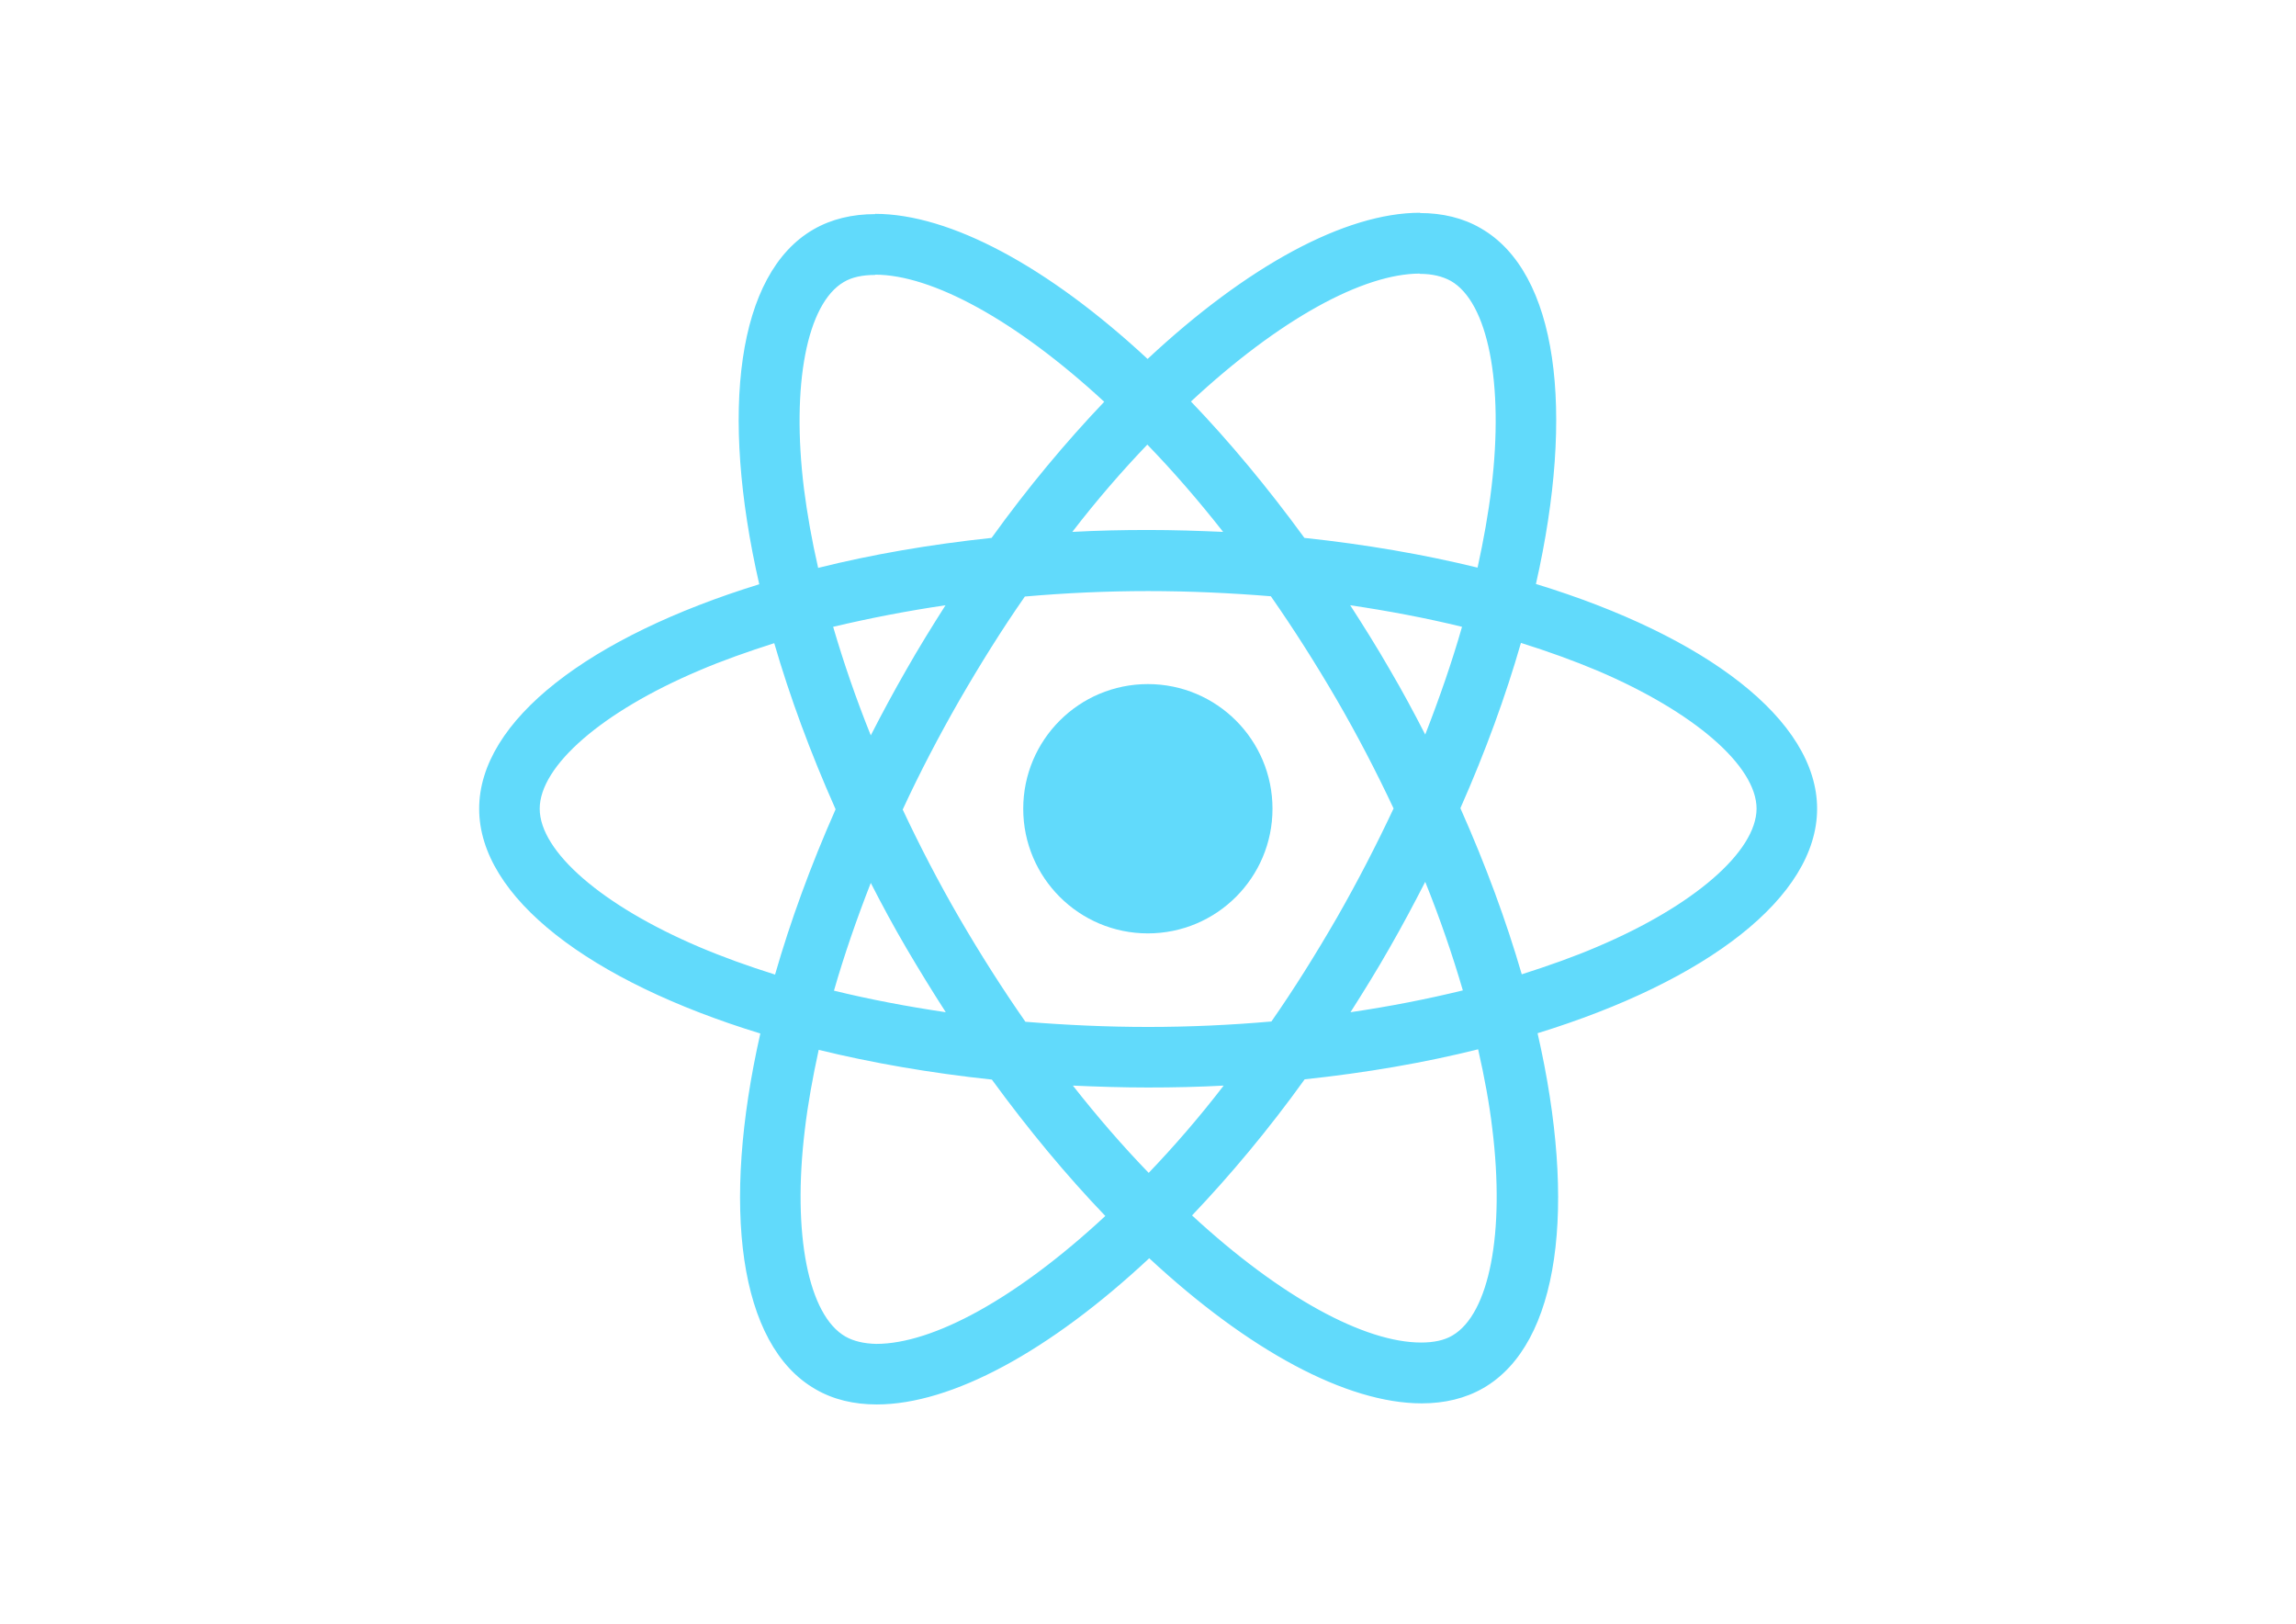
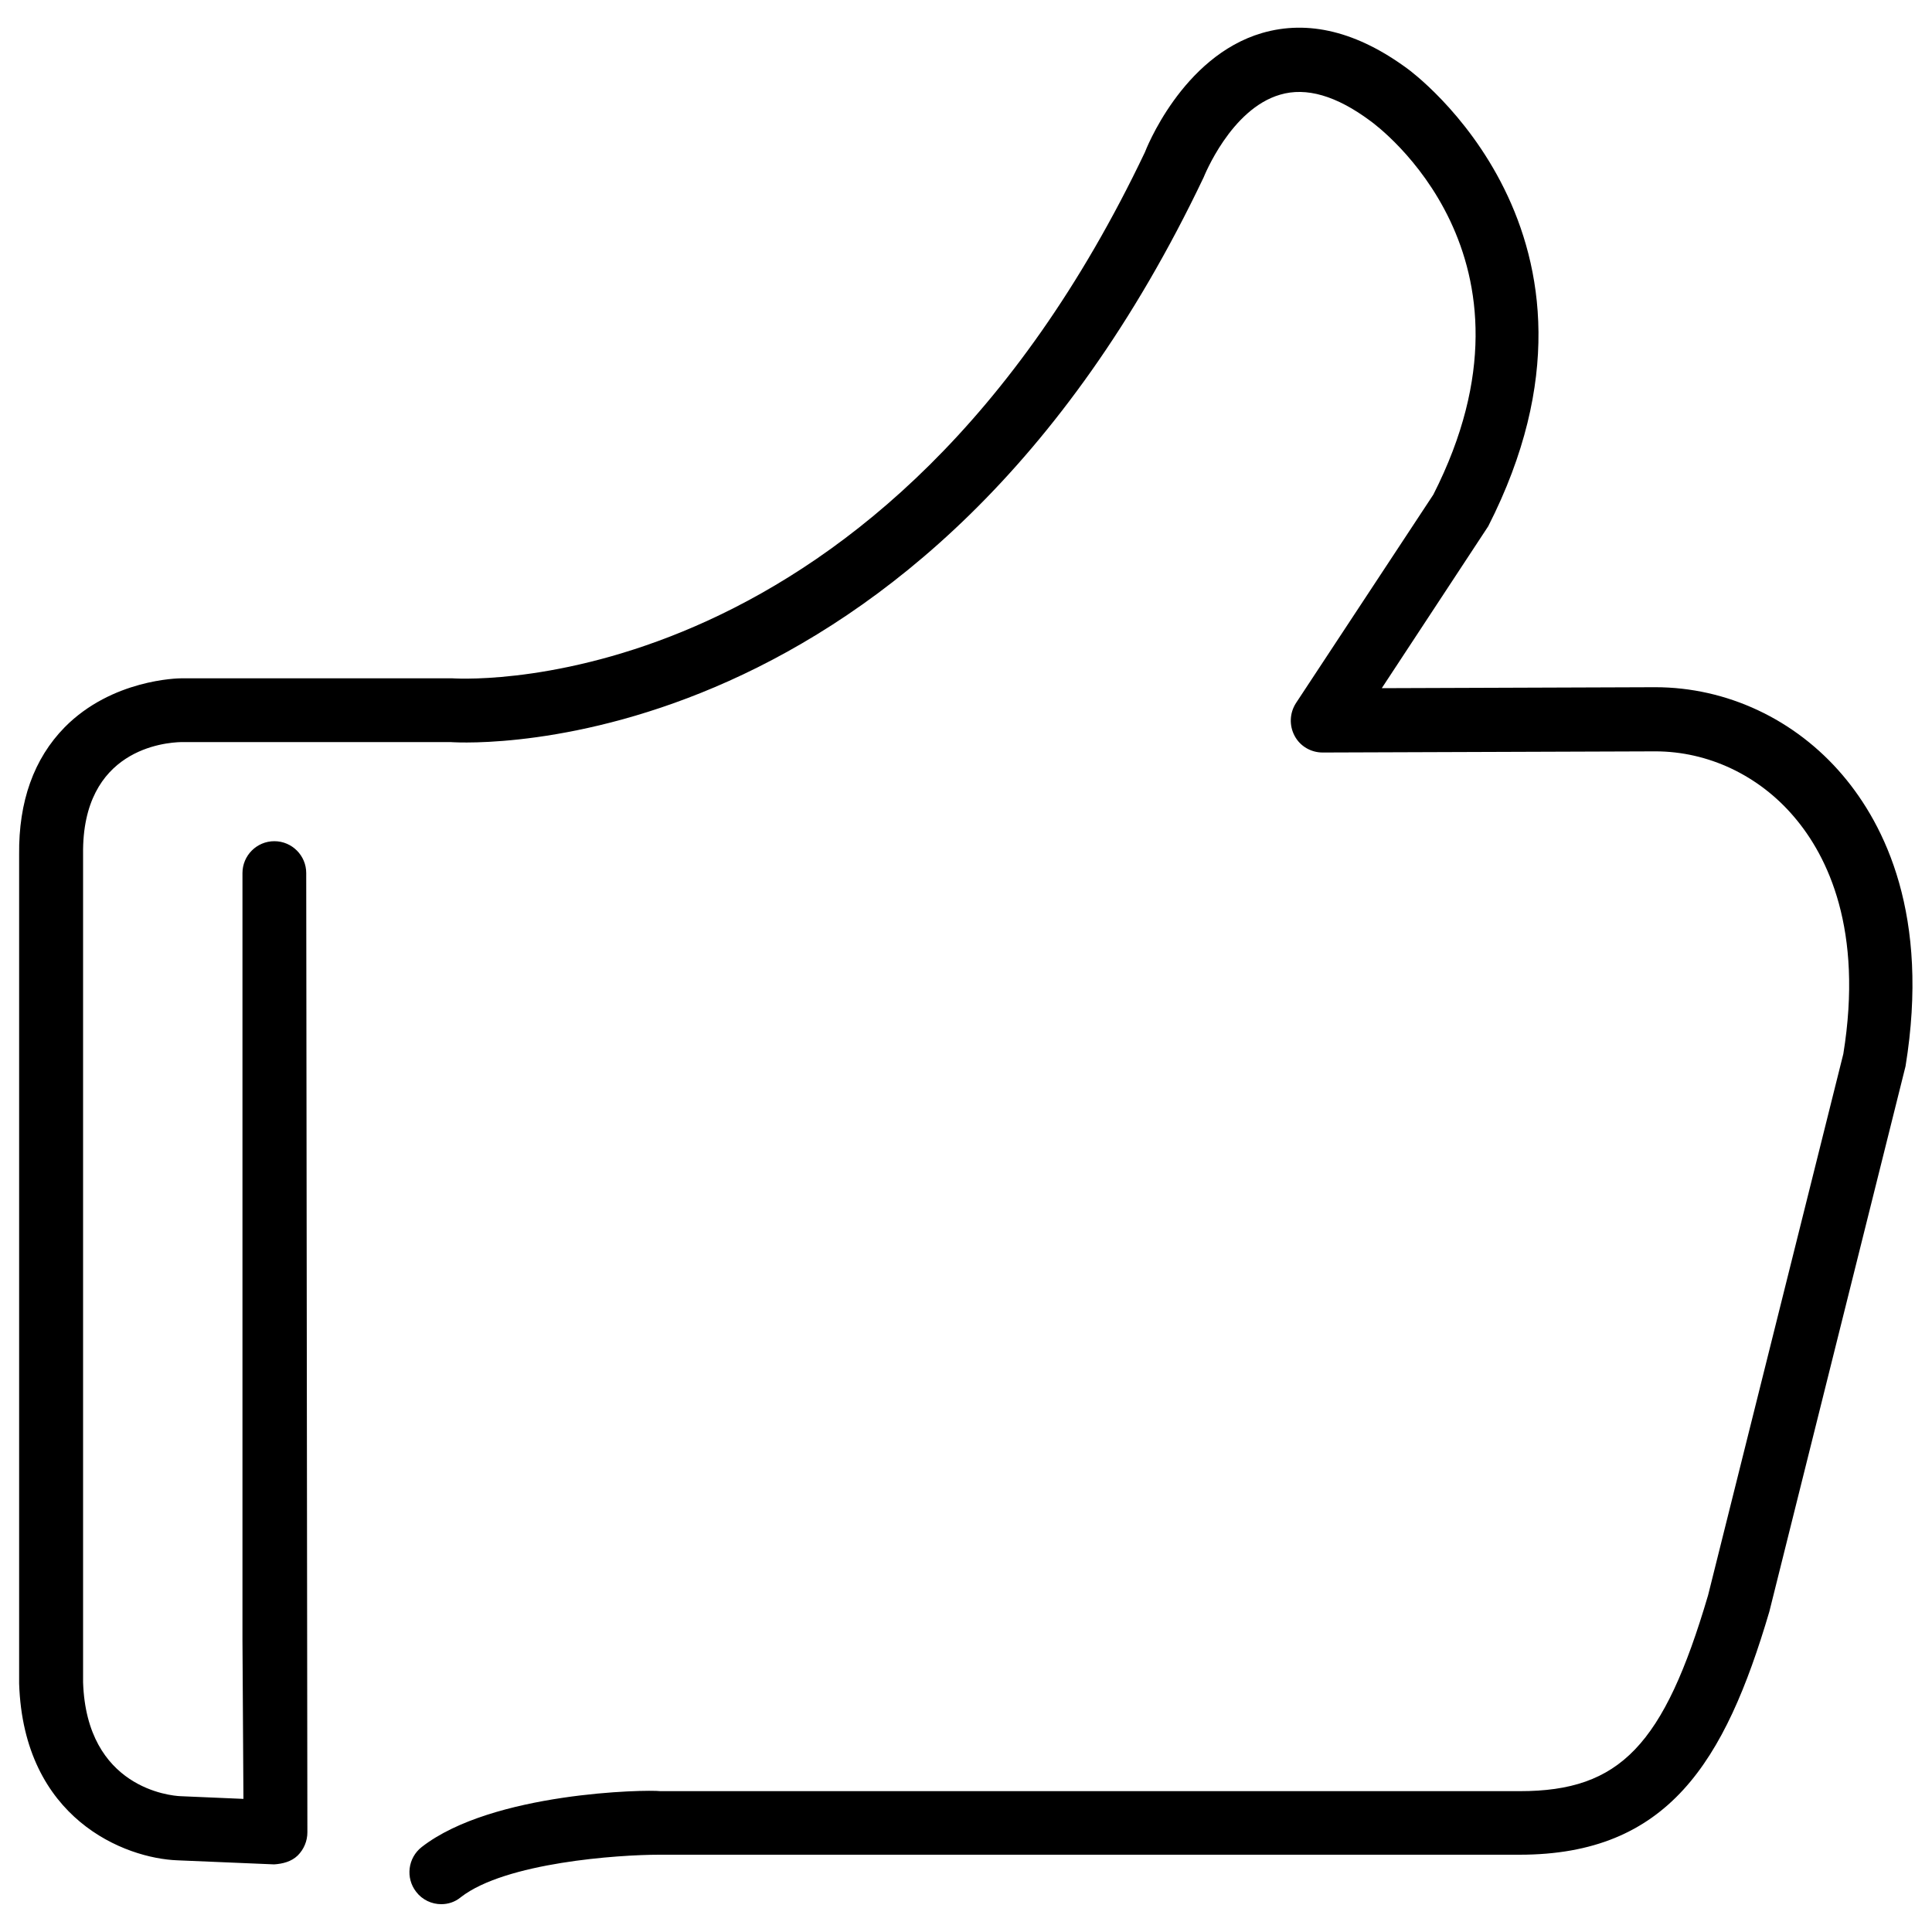
- <svg xmlns="http://www.w3.org/2000/svg" viewBox="0 0 841.9 595.3">
-   <g fill="#61DAFB">
-     <path d="M666.3 296.5c0-32.5-40.7-63.3-103.1-82.4 14.4-63.6 8-114.2-20.2-130.4-6.5-3.8-14.1-5.6-22.4-5.6v22.3c4.6 0 8.3.9 11.4 2.6 13.6 7.8 19.5 37.5 14.9 75.7-1.1 9.4-2.9 19.3-5.1 29.4-19.6-4.8-41-8.5-63.5-10.9-13.5-18.5-27.5-35.3-41.6-50 32.6-30.3 63.2-46.9 84-46.9V78c-27.5 0-63.5 19.6-99.9 53.6-36.4-33.8-72.4-53.2-99.9-53.2v22.3c20.7 0 51.4 16.5 84 46.6-14 14.7-28 31.4-41.3 49.9-22.6 2.4-44 6.1-63.6 11-2.3-10-4-19.7-5.2-29-4.7-38.2 1.1-67.9 14.6-75.8 3-1.8 6.9-2.6 11.5-2.6V78.5c-8.4 0-16 1.8-22.6 5.6-28.1 16.2-34.4 66.7-19.9 130.1-62.2 19.2-102.7 49.9-102.7 82.3 0 32.5 40.7 63.3 103.1 82.4-14.4 63.6-8 114.2 20.2 130.4 6.5 3.8 14.1 5.6 22.5 5.6 27.5 0 63.5-19.6 99.9-53.6 36.4 33.8 72.4 53.2 99.9 53.2 8.4 0 16-1.8 22.6-5.6 28.1-16.2 34.4-66.7 19.9-130.1 62-19.1 102.5-49.9 102.5-82.3zm-130.2-66.7c-3.7 12.9-8.3 26.2-13.5 39.5-4.1-8-8.4-16-13.1-24-4.6-8-9.5-15.8-14.4-23.4 14.2 2.1 27.9 4.7 41 7.9zm-45.8 106.5c-7.8 13.5-15.8 26.3-24.1 38.2-14.9 1.3-30 2-45.2 2-15.1 0-30.2-.7-45-1.9-8.3-11.9-16.4-24.6-24.2-38-7.6-13.1-14.5-26.4-20.8-39.8 6.2-13.4 13.2-26.8 20.7-39.9 7.8-13.5 15.8-26.3 24.1-38.2 14.9-1.3 30-2 45.2-2 15.1 0 30.2.7 45 1.9 8.3 11.9 16.4 24.6 24.2 38 7.6 13.1 14.5 26.4 20.8 39.8-6.3 13.4-13.2 26.8-20.7 39.9zm32.3-13c5.4 13.4 10 26.8 13.8 39.8-13.1 3.2-26.9 5.9-41.2 8 4.9-7.7 9.8-15.6 14.4-23.7 4.6-8 8.9-16.1 13-24.1zM421.2 430c-9.3-9.6-18.6-20.3-27.8-32 9 .4 18.2.7 27.5.7 9.4 0 18.7-.2 27.8-.7-9 11.7-18.3 22.4-27.5 32zm-74.4-58.9c-14.2-2.1-27.9-4.7-41-7.9 3.7-12.9 8.3-26.2 13.5-39.5 4.1 8 8.4 16 13.1 24 4.7 8 9.5 15.8 14.4 23.4zM420.7 163c9.3 9.6 18.6 20.3 27.8 32-9-.4-18.2-.7-27.5-.7-9.4 0-18.7.2-27.8.7 9-11.7 18.3-22.4 27.5-32zm-74 58.9c-4.9 7.7-9.8 15.6-14.4 23.7-4.6 8-8.9 16-13 24-5.4-13.4-10-26.8-13.8-39.8 13.1-3.1 26.9-5.8 41.2-7.9zm-90.5 125.2c-35.4-15.1-58.3-34.9-58.3-50.6 0-15.7 22.9-35.6 58.3-50.6 8.6-3.7 18-7 27.7-10.1 5.7 19.6 13.2 40 22.5 60.9-9.2 20.8-16.6 41.1-22.2 60.6-9.9-3.1-19.3-6.5-28-10.2zM310 490c-13.6-7.8-19.5-37.5-14.9-75.7 1.1-9.4 2.9-19.3 5.1-29.4 19.6 4.8 41 8.5 63.5 10.9 13.5 18.5 27.5 35.3 41.6 50-32.6 30.3-63.2 46.9-84 46.9-4.5-.1-8.3-1-11.3-2.7zm237.2-76.2c4.7 38.2-1.1 67.9-14.6 75.8-3 1.8-6.9 2.6-11.5 2.6-20.7 0-51.4-16.5-84-46.6 14-14.7 28-31.4 41.3-49.9 22.6-2.4 44-6.1 63.6-11 2.3 10.1 4.1 19.8 5.2 29.1zm38.5-66.7c-8.6 3.7-18 7-27.7 10.1-5.7-19.6-13.2-40-22.5-60.9 9.2-20.8 16.6-41.1 22.2-60.6 9.9 3.1 19.3 6.5 28.1 10.2 35.4 15.1 58.3 34.9 58.3 50.6-.1 15.7-23 35.6-58.4 50.6zM320.8 78.4z" />
-     <circle cx="420.9" cy="296.5" r="45.7" />
-     <path d="M520.5 78.1z" />
+ <svg xmlns="http://www.w3.org/2000/svg" version="1.1" x="0px" y="0px" viewBox="0 0 1000 1000" enable-background="new 0 0 1000 1000" xml:space="preserve">
+   <g>
+     <path fill="#000000" d="M228.4,985.6c-4.9,0-9.8-2.2-13-6.4c-5.6-7.2-4.3-17.6,2.9-23.2c36.5-28.4,116.4-29.8,123.5-28.9h444.9c51.8,0,74.5-23.7,97.4-101.4l70-280.2c10.4-64.2-8-102.2-25.4-122.6c-18.3-21.6-44.6-34-71.9-34l-172.2,0.6h0c-6.1,0-11.7-3.3-14.5-8.6c-2.9-5.4-2.6-11.9,0.7-17L741.9,256c62.6-123.2-28.7-190.6-32.6-193.4c-17.6-13.1-33.2-17.6-46.7-13.6C637,56.4,623.2,91.4,623,91.8C477.9,396.4,243,384.8,233.2,384.1H93.8c-8.4,0.2-51.4,3.6-50.8,57.9v428.7c1.8,54.9,45.4,58.8,50.4,59l32.6,1.4l-0.5-82.4V451.9c0-9.1,7.4-16.5,16.5-16.5c9.1,0,16.5,7.4,16.5,16.5l0.6,496.5c0,4.5-1.8,8.8-5,12c-3.3,3.2-7.8,4.3-12.2,4.6l-50-2.1c-27.3-1-79.7-21.4-82-91.5V442.3c-0.3-27.4,7.6-49.6,23.6-65.9c24.5-24.8,58.7-25.3,60.2-25.3h140.5c9.9,0.6,223.9,10.1,358.4-272.3c0.3-0.8,19-49.5,60.6-61.7c24-7,49.4-0.7,75.5,18.6c0.8,0.6,118.4,85.9,41.6,236.7l-55.1,83.8l141.5-0.5c37.1,0,72.5,16.6,97.1,45.6c21.8,25.7,45.2,72.6,32.5,150.6l-70.5,282.3c-23,77.9-52.5,125.8-129.3,125.8h-445c-0.1,0-0.2,0-0.3,0c-21.1,0-79.6,4-102.7,22C235.5,984.5,231.9,985.6,228.4,985.6z" />
+     <path d="M191.7,415.8" />
  </g>
</svg>
